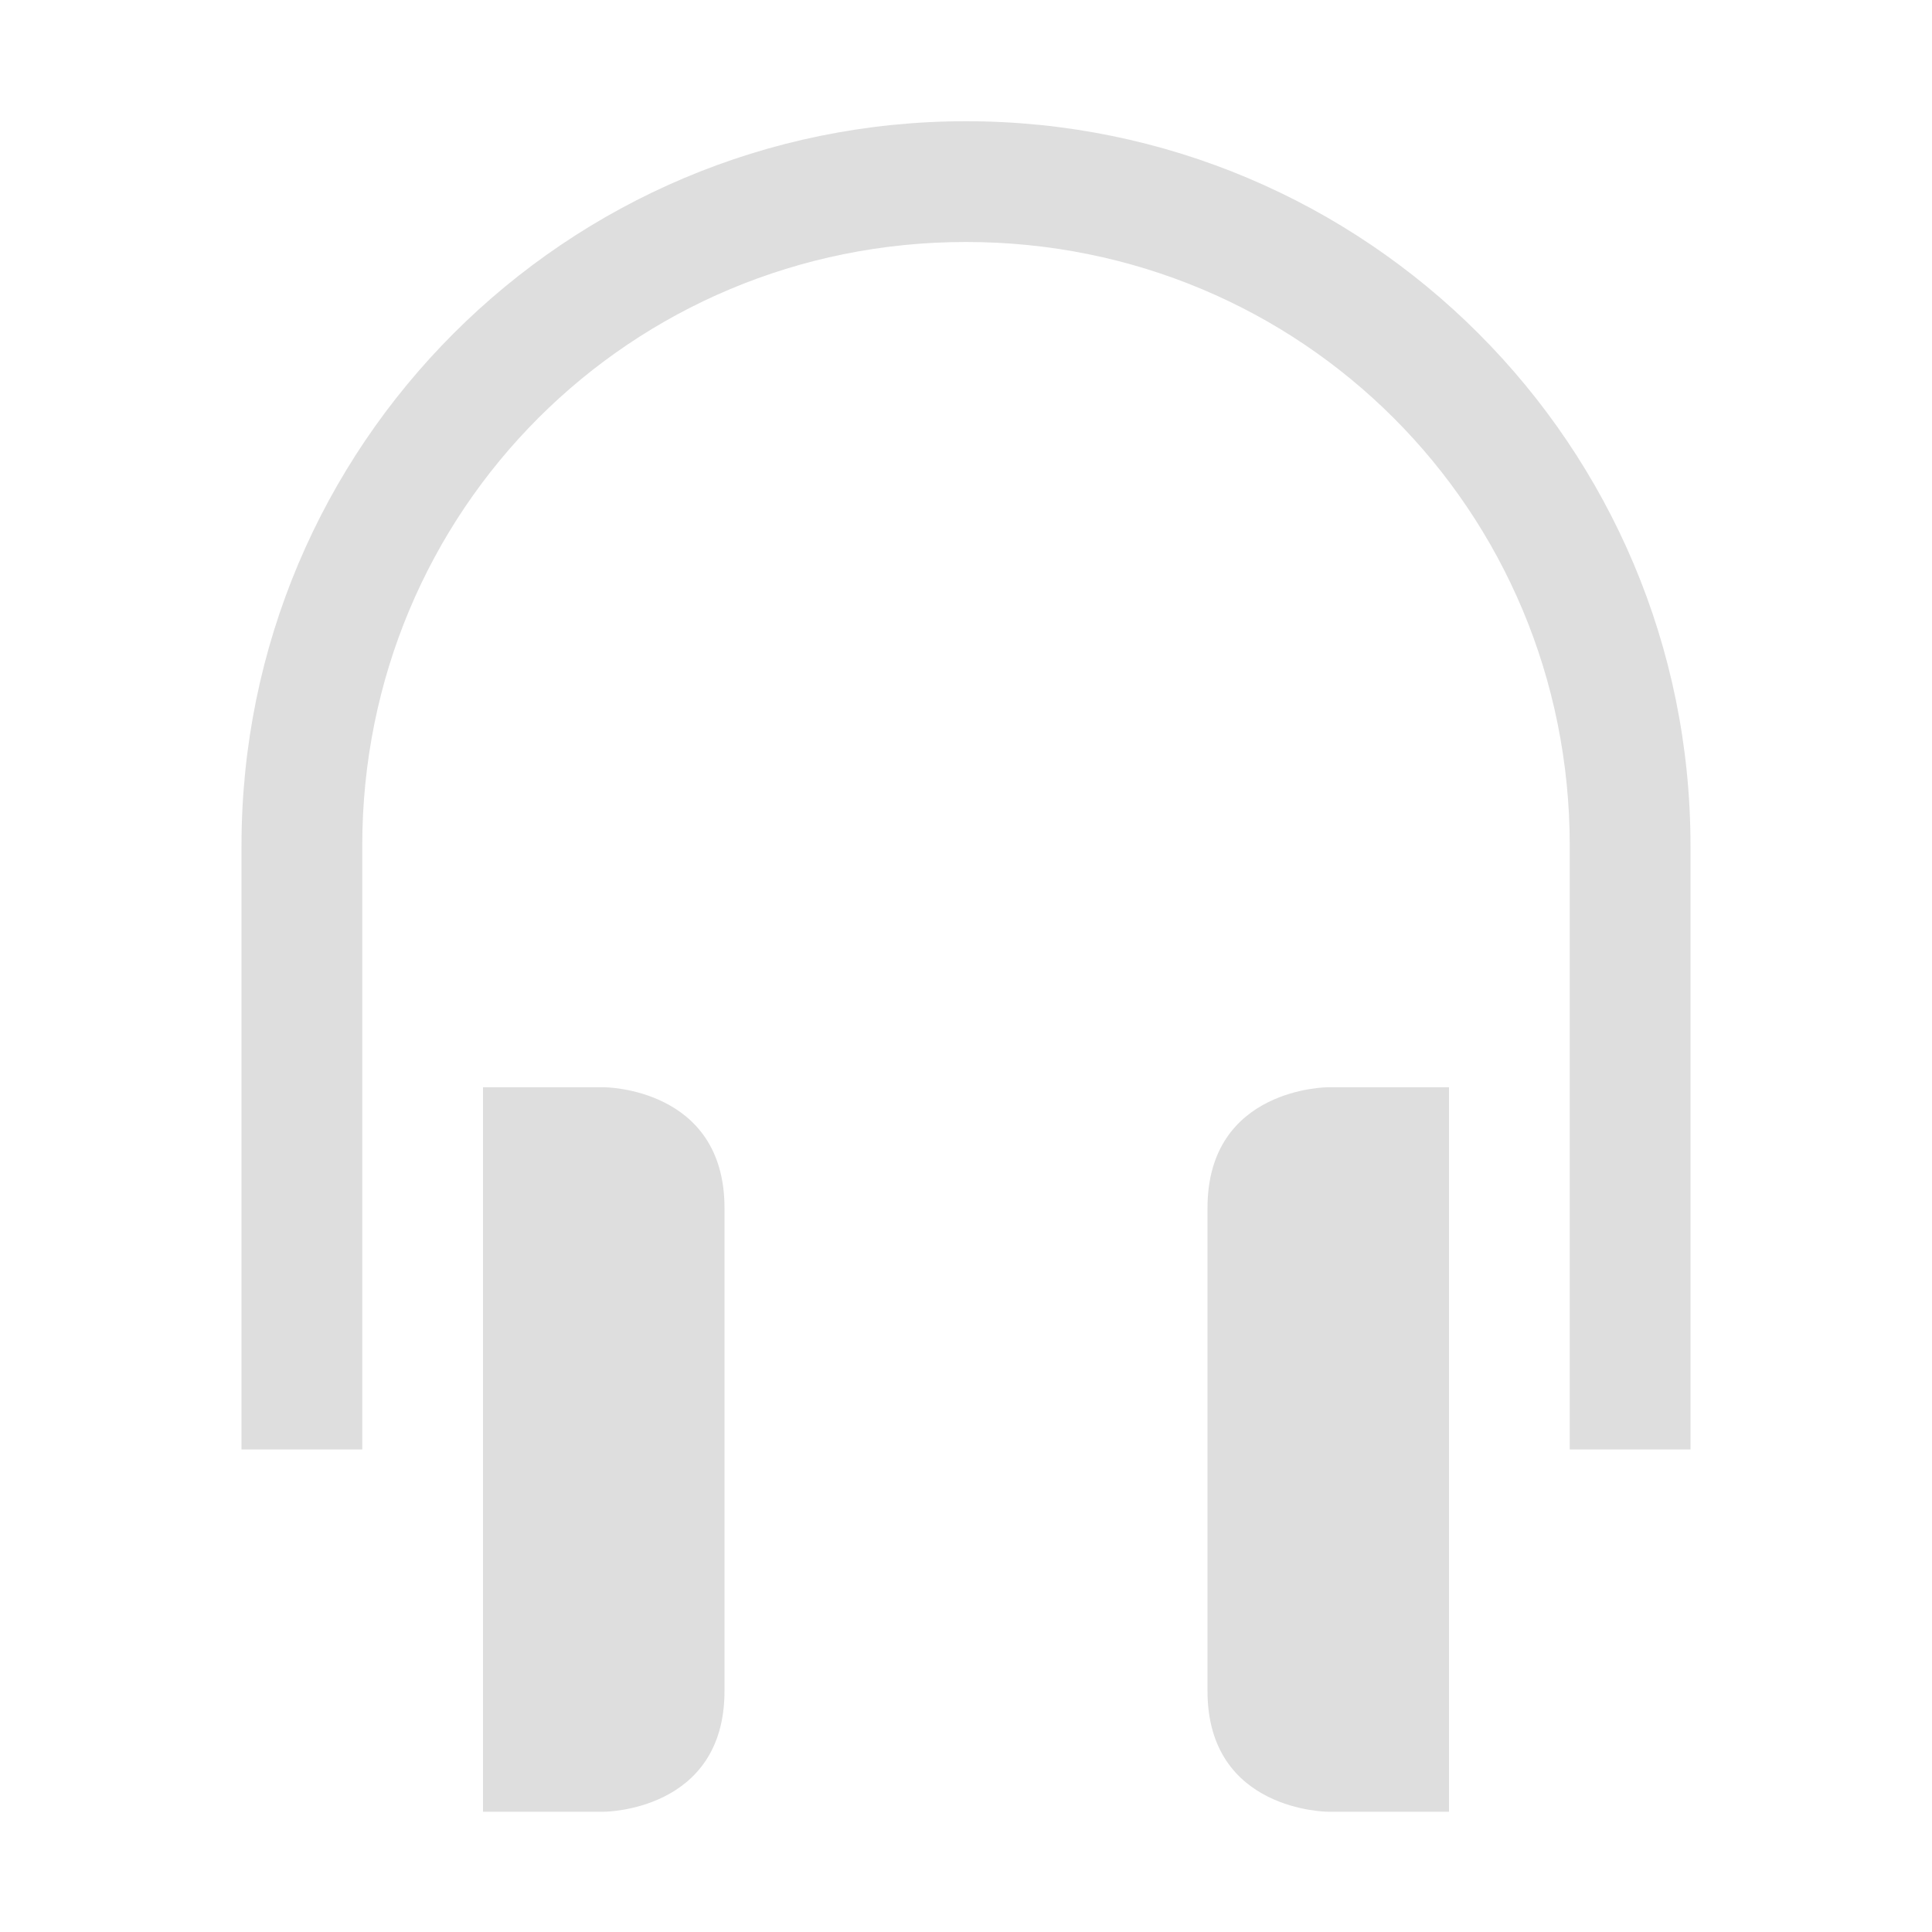
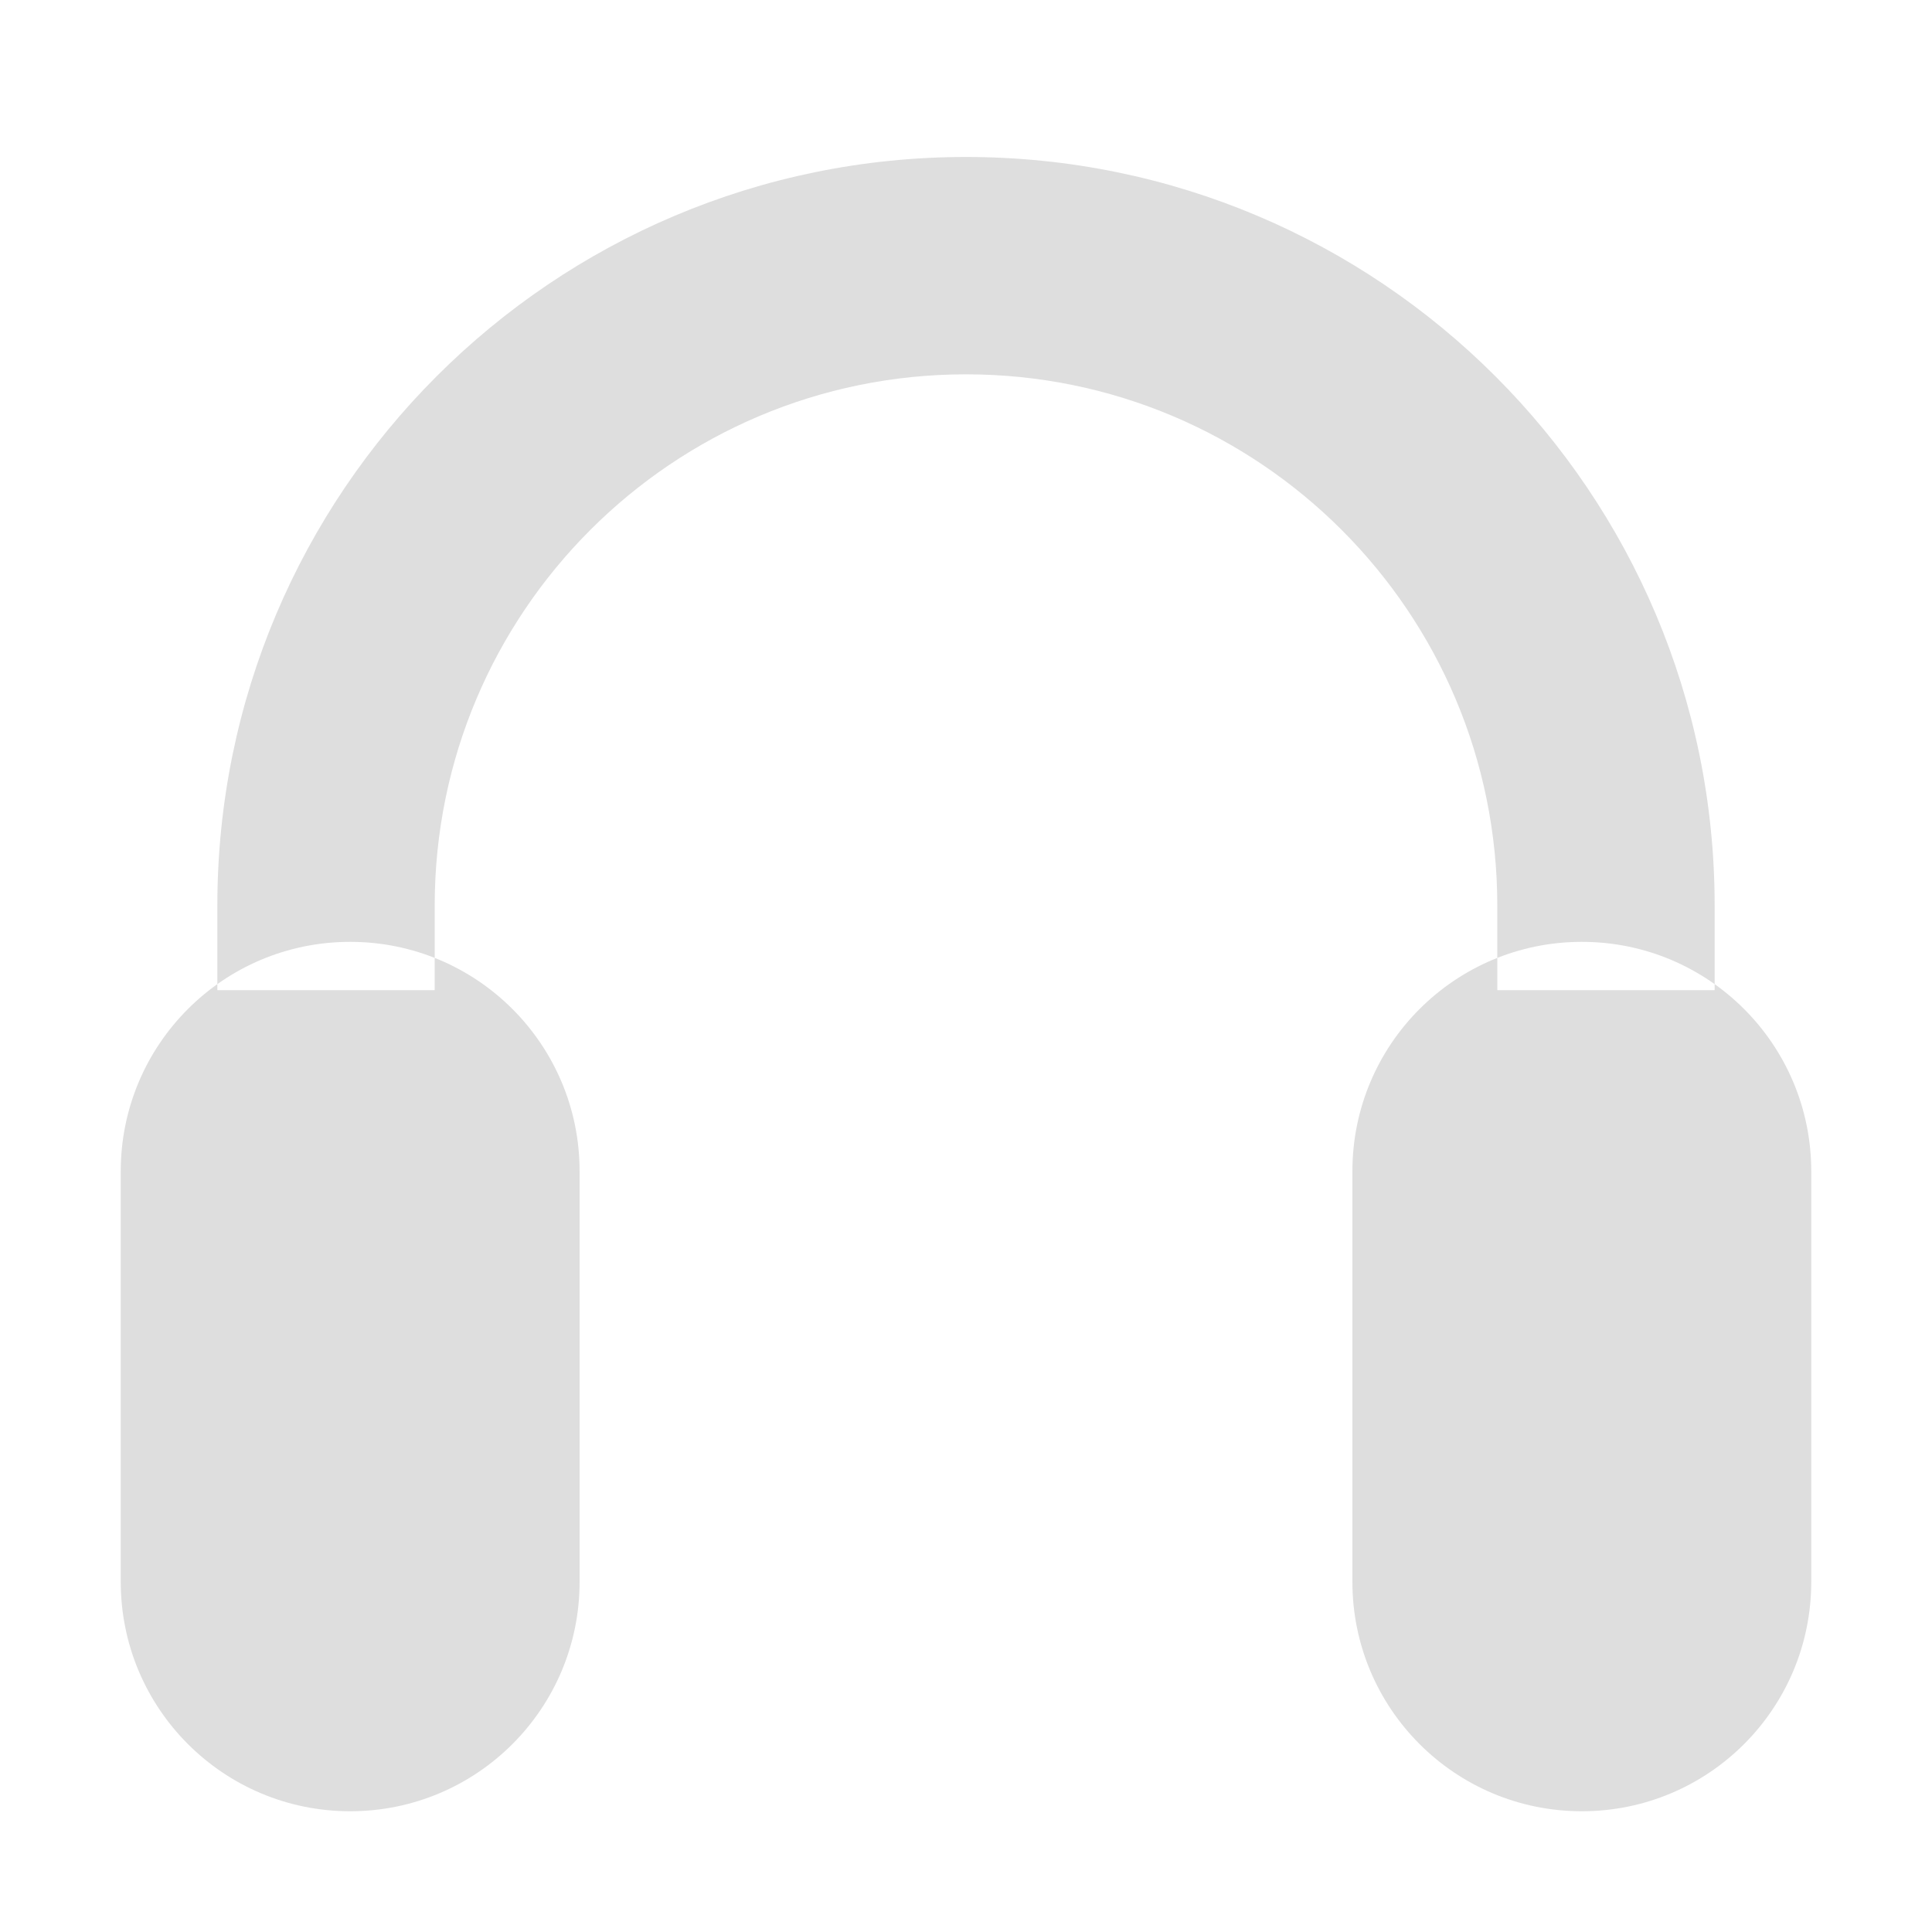
<svg xmlns="http://www.w3.org/2000/svg" width="16" height="16" version="1.1">
-   <path d="m8 1.004c-3.315 0-6 2.685-6 6v5h1v-5c0-2.779 2.222-5 5-5 2.779 0 5 2.221 5 5v5h1v-5c0-3.315-2.684-6-6-6zm-4 8v6h1s1 0 1-1v-4c0-1-1-1-1-1zm7 0s-1 0-1 1v4c0 1 1 1 1 1h1v-6z" fill="#dedede" />
+   <path fill="#dedede" d="M 8,1.3 C 4.576,1.3 1.8,4.076 1.8,7.5 L 1.8,8.2 L 3.6,8.2 L 3.6,7.5 C 3.6,5.07 5.57,3.1 8,3.1 C 10.43,3.1 12.4,5.07 12.4,7.5 L 12.4,8.2 L 14.2,8.2 L 14.2,7.5 C 14.2,4.076 11.424,1.3 8,1.3 Z M 2.9,7.8 C 3.95,7.8 4.8,8.65 4.8,9.7 L 4.8,13.1 C 4.8,14.15 3.95,15.0 2.9,15.0 C 1.85,15.0 1.0,14.15 1.0,13.1 L 1.0,9.7 C 1.0,8.65 1.85,7.8 2.9,7.8 Z M 13.1,7.8 C 14.15,7.8 15.0,8.65 15.0,9.7 L 15.0,13.1 C 15.0,14.15 14.15,15.0 13.1,15.0 C 12.05,15.0 11.2,14.15 11.2,13.1 L 11.2,9.7 C 11.2,8.65 12.05,7.8 13.1,7.8 Z" />
</svg>
